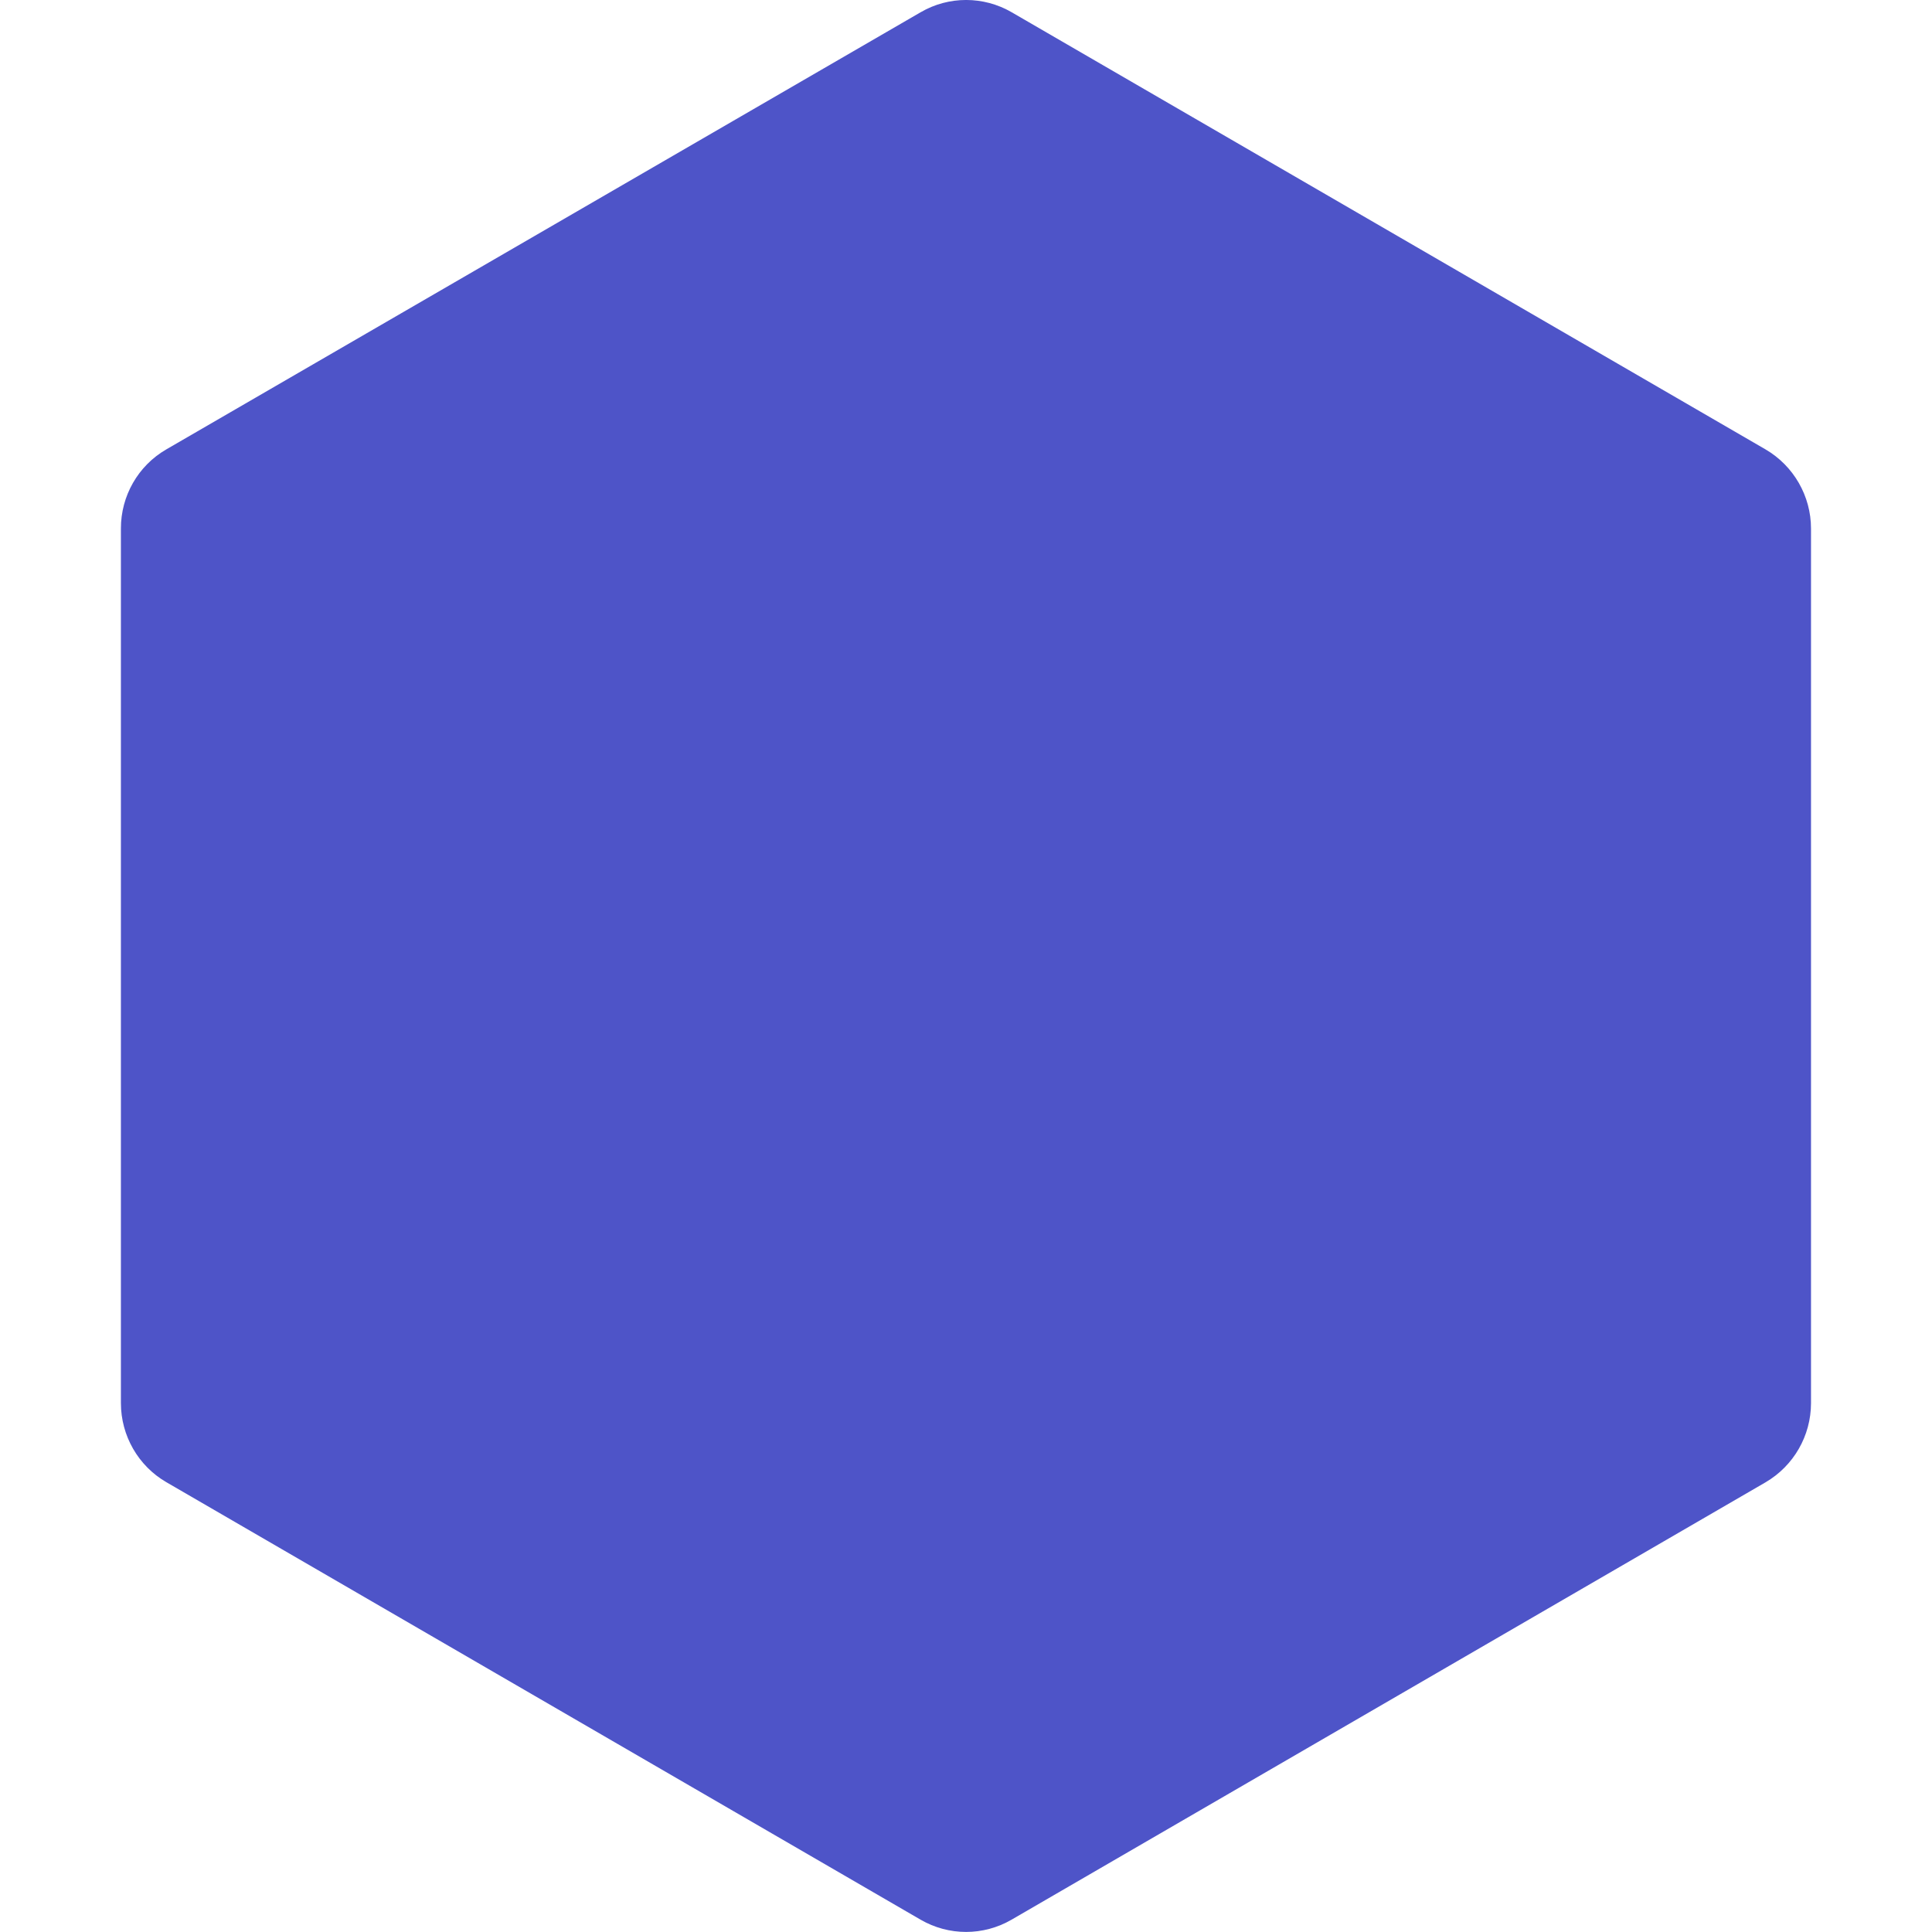
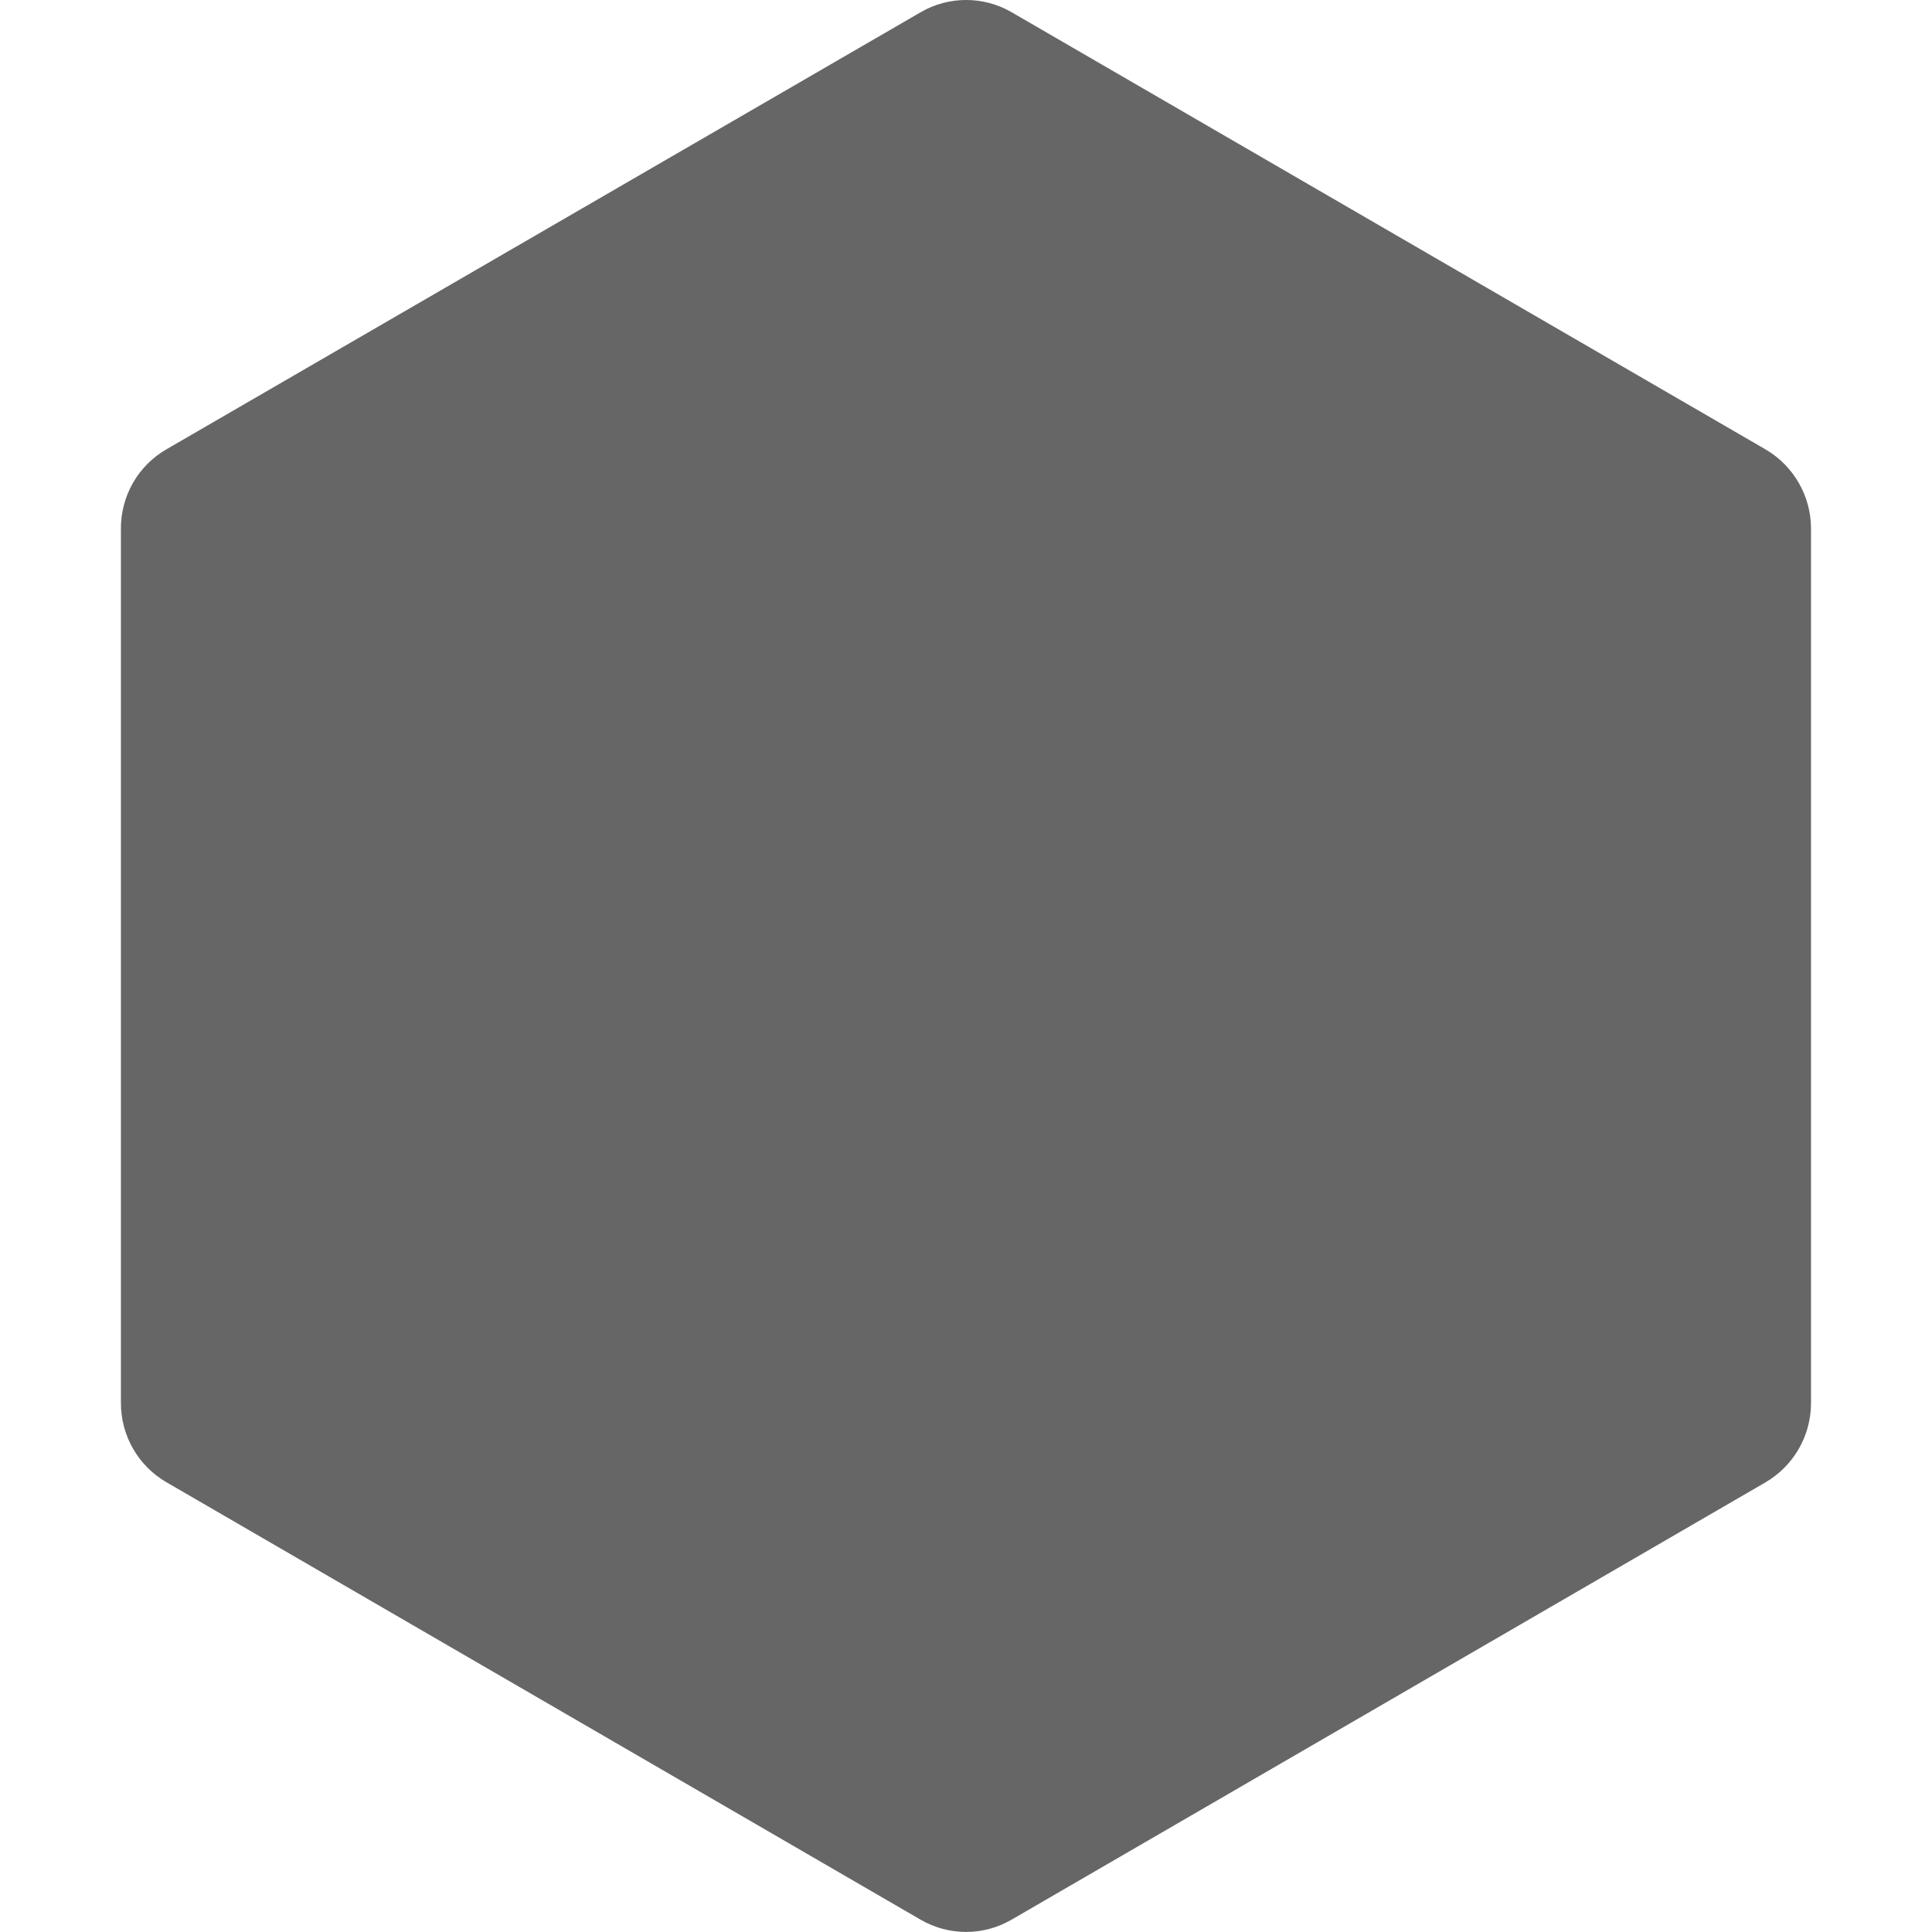
<svg xmlns="http://www.w3.org/2000/svg" aria-labelledby="simpleicons-nodejs-icon" role="img" viewBox="0 0 24 24">
-   <path fill="#4e54c8" d="M11.435.153l-9.37 5.43c-.35.203-.564.578-.563.983V17.43c0 .404.215.78.564.982l9.37 5.435c.35.203.78.203 1.13 0l9.366-5.433c.35-.205.564-.578.565-.982V6.566c0-.404-.216-.78-.566-.984L12.567.152c-.35-.203-.782-.203-1.13 0" />
+   <path fill="#666" d="M11.435.153l-9.37 5.43c-.35.203-.564.578-.563.983V17.43c0 .404.215.78.564.982l9.37 5.435c.35.203.78.203 1.13 0l9.366-5.433c.35-.205.564-.578.565-.982V6.566c0-.404-.216-.78-.566-.984L12.567.152c-.35-.203-.782-.203-1.13 0" />
</svg>
